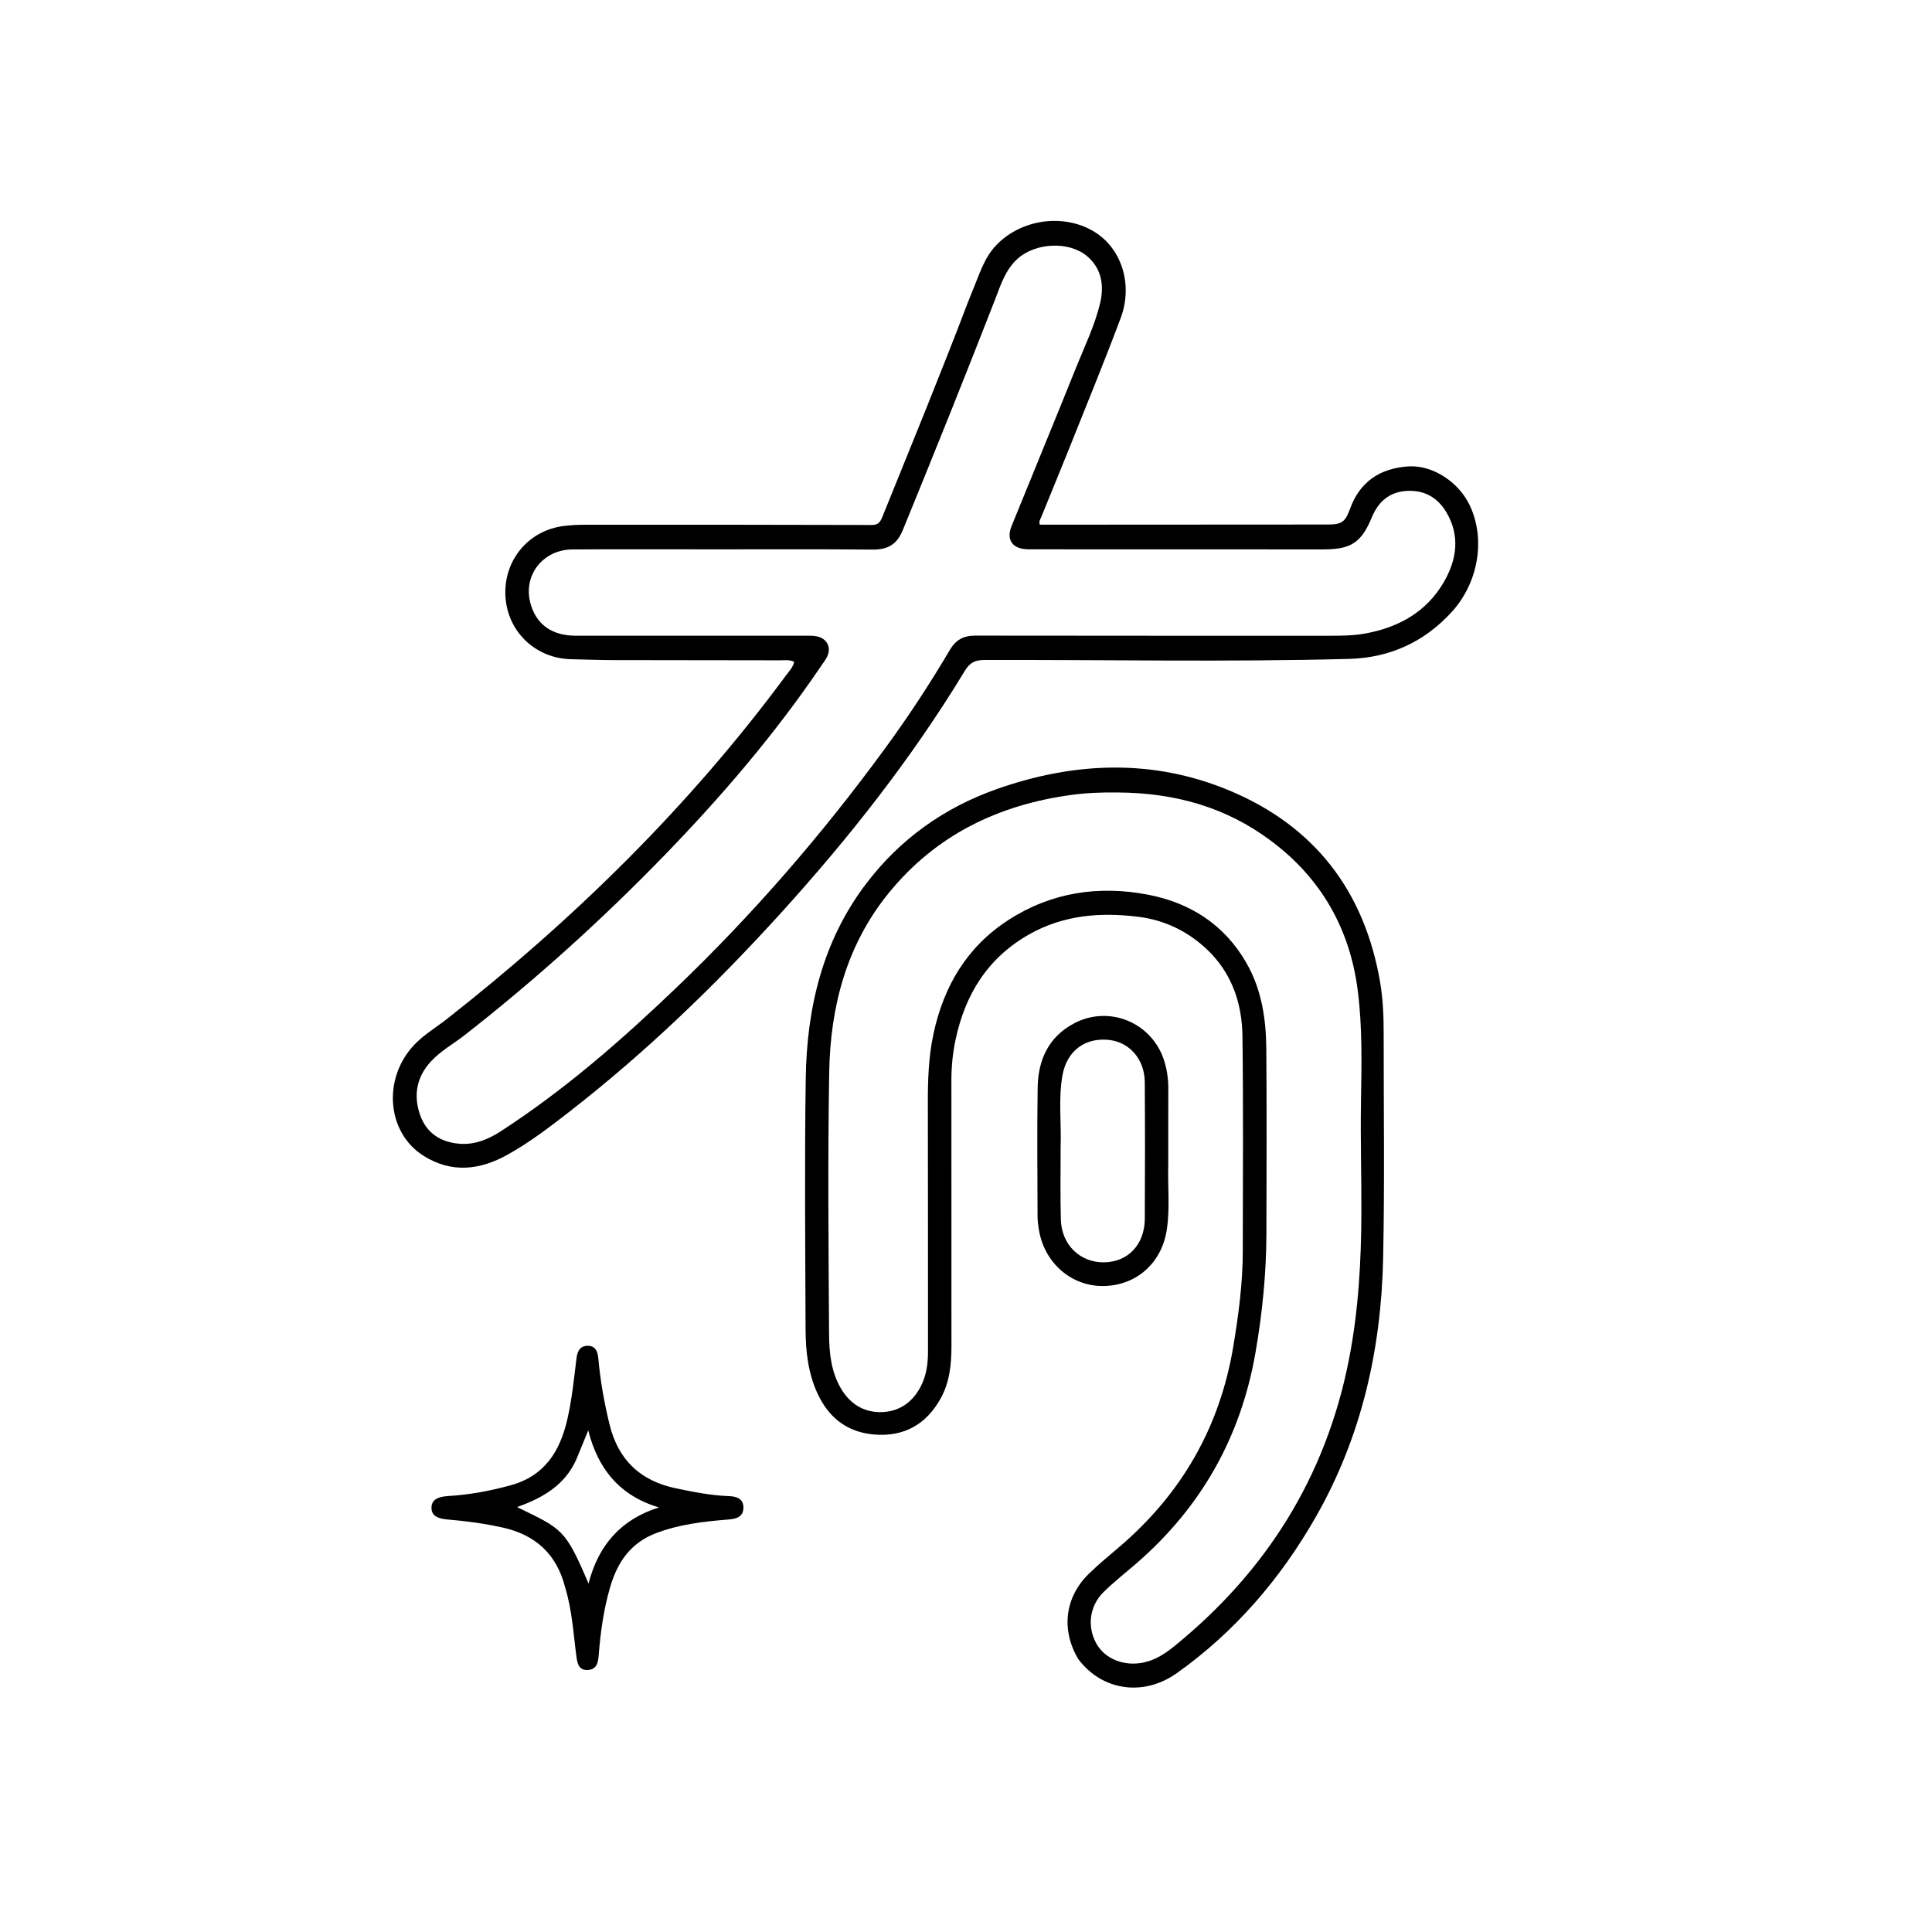
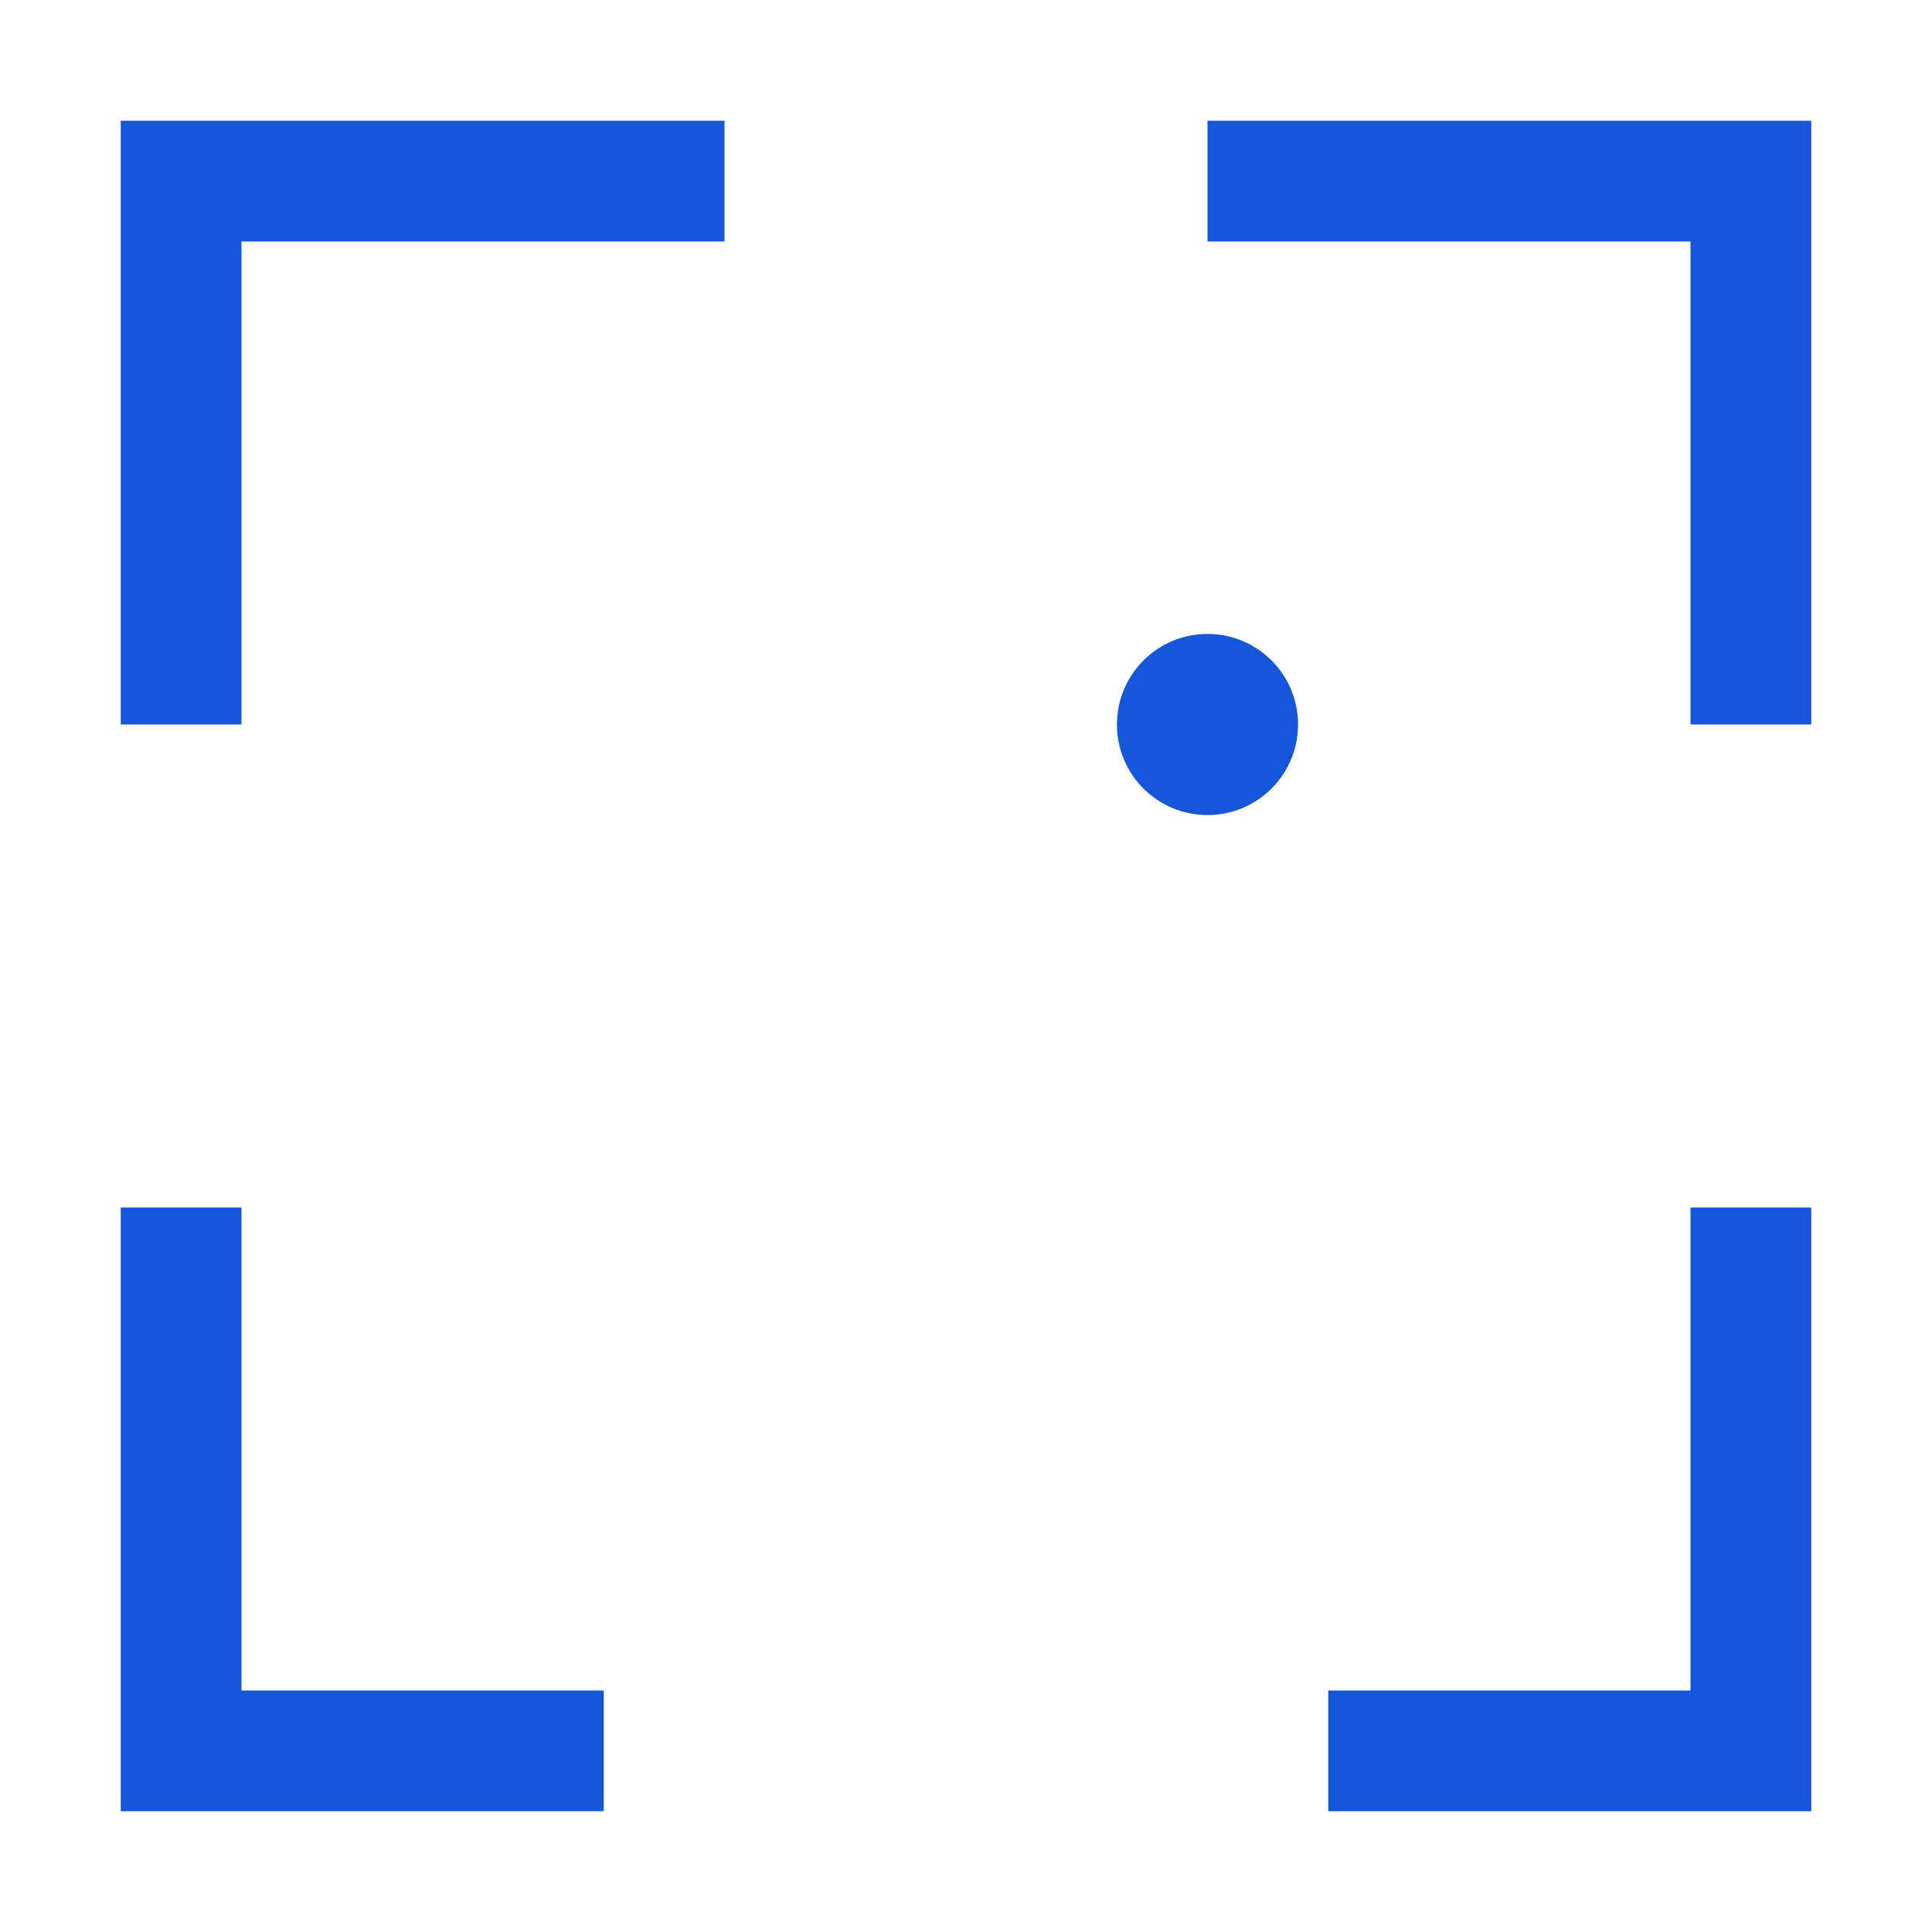
- <svg xmlns="http://www.w3.org/2000/svg" viewBox="0 0 1024 1024" role="img" aria-label="有何不可設計｜有字標誌">
-   <path fill="#000000" opacity="1" stroke="none" d=" M515.046,155.118   C518.924,146.089 521.328,136.819 528.26,129.707   C541.327,116.301 563.253,113.047 579.407,122.47   C594.244,131.125 600.763,150.474 593.961,168.633   C585.258,191.864 575.814,214.819 566.613,237.863   C561.796,249.925 556.806,261.918 551.925,273.955   C551.442,275.145 550.541,276.271 551.11,278.094   C553.148,278.094 555.281,278.095 557.415,278.094   C606.073,278.072 654.731,278.063 703.39,278.013   C711.18,278.006 712.933,276.857 715.595,269.549   C720.841,255.145 731.604,248.236 746.329,247.21   C759.277,246.309 773.236,255.492 779.093,268.04   C787.476,286.001 783.534,308.888 769.452,324.343   C754.854,340.365 736.446,348.658 715.084,349.228   C650.616,350.949 586.126,349.63 521.646,349.803   C516.675,349.816 513.928,351.34 511.347,355.599   C483.179,402.067 449.709,444.531 413.207,484.68   C378.74,522.592 341.96,558.043 301.451,589.503   C291.06,597.573 280.576,605.574 269.043,611.997   C254.356,620.177 239.341,621.947 224.51,612.612   C204.904,600.27 202.668,571.555 219.601,553.736   C224.705,548.365 231.073,544.635 236.829,540.115   C304.648,486.868 365.72,426.976 417.009,357.433   C418.465,355.459 420.274,353.659 420.945,350.792   C418.428,349.536 415.744,349.991 413.193,349.985   C383.531,349.916 353.869,349.94 324.208,349.865   C317.048,349.847 309.89,349.536 302.73,349.393   C283.706,349.014 268.754,334.58 267.874,315.72   C266.986,296.702 280.307,280.917 299.196,278.734   C302.828,278.315 306.505,278.125 310.162,278.124   C360.819,278.105 411.477,278.095 462.134,278.25   C465.677,278.261 466.665,276.442 467.722,273.825   C483.002,235.99 498.547,198.261 513.059,160.12   C513.651,158.563 514.288,157.024 515.046,155.118  M469.118,396.642   C481.439,379.827 492.861,362.412 503.448,344.465   C506.603,339.116 510.718,336.875 516.891,336.886   C579.557,336.994 642.224,336.935 704.89,336.961   C711.231,336.963 717.561,336.884 723.81,335.734   C741.541,332.47 756.27,324.171 765.392,308.301   C772.082,296.66 773.967,284.054 766.707,271.668   C761.914,263.49 754.487,259.458 744.963,260.24   C736.109,260.968 730.421,266.137 727.095,274.2   C721.606,287.508 716.062,291.192 701.576,291.194   C670.243,291.198 638.909,291.174 607.576,291.165   C586.743,291.159 565.909,291.21 545.076,291.133   C536.706,291.103 533.155,286.239 536.152,278.843   C547.474,250.902 559.021,223.052 570.243,195.072   C574.763,183.799 580.156,172.789 583.02,160.952   C585.281,151.605 584.091,142.489 576.202,135.796   C566.661,127.701 548.981,128.628 539.555,136.949   C532.796,142.916 530.385,151.114 527.323,158.973   C511.419,199.79 495.098,240.436 478.495,280.974   C475.309,288.753 470.381,291.363 462.406,291.289   C434.908,291.034 407.407,291.173 379.907,291.169   C354.407,291.165 328.906,291.061 303.407,291.21   C287.912,291.301 277.371,304.664 281.001,319.194   C283.853,330.614 292.213,336.917 304.957,336.931   C345.457,336.976 385.957,336.931 426.457,336.94   C428.617,336.94 430.835,336.845 432.927,337.275   C438.668,338.455 440.938,343.661 438.047,348.73   C437.224,350.174 436.21,351.509 435.275,352.888   C410.526,389.433 381.874,422.78 351.175,454.359   C318.391,488.082 283.504,519.521 246.438,548.521   C240.409,553.239 233.552,556.955 228.339,562.647   C220.797,570.881 219.002,580.585 222.673,590.999   C226.087,600.681 233.677,605.445 243.611,606.215   C251.528,606.828 258.685,603.956 265.236,599.717   C299.106,577.802 329.339,551.392 358.377,523.589   C398.916,484.775 435.581,442.533 469.118,396.642  z" />
-   <path fill="#000000" opacity="1" stroke="none" d=" M571.512,879.365   C562.319,863.932 564.369,846.659 576.982,834.26   C582.2,829.13 587.903,824.486 593.472,819.723   C626.276,791.669 646.501,756.502 653.635,713.847   C656.439,697.084 658.675,680.269 658.7,663.247   C658.755,625.253 659.01,587.254 658.529,549.266   C658.305,531.588 652.794,515.422 639.434,502.938   C629.294,493.462 617.174,487.655 603.41,485.926   C583.353,483.407 563.807,484.95 545.72,495.108   C523.577,507.544 511.486,527.048 506.394,551.393   C504.926,558.413 504.251,565.519 504.259,572.714   C504.307,619.708 504.282,666.701 504.284,713.695   C504.285,723.291 503.292,732.747 498.533,741.274   C490.905,754.939 479.22,761.605 463.449,760.332   C448.936,759.161 439.089,751.286 433.166,738.296   C428.3,727.623 427.017,716.152 426.974,704.632   C426.808,660.305 426.411,615.97 427.062,571.653   C427.611,534.308 435.913,498.92 459.022,468.442   C477.033,444.686 500.516,427.996 528.489,418.16   C569.472,403.75 611.023,402.081 651.535,418.962   C696.605,437.743 723.201,472.154 731.483,520.552   C733.042,529.662 733.381,538.752 733.375,547.913   C733.348,587.574 733.922,627.248 733.092,666.892   C732.076,715.374 721.577,761.746 697.292,804.203   C678.631,836.829 654.534,864.913 623.74,886.795   C606.024,899.385 584.146,896.148 571.512,879.365  M592.493,420.025   C584.324,419.907 576.184,420.2 568.071,421.295   C529.224,426.537 496.07,442.538 471.033,473.332   C448.596,500.929 440.102,533.623 439.498,568.292   C438.695,614.443 439.148,660.618 439.421,706.781   C439.481,716.895 440.434,727.14 445.898,736.224   C450.669,744.157 457.856,748.598 466.926,748.456   C476.423,748.307 483.598,743.41 488.051,734.778   C491.044,728.976 491.863,722.822 491.856,716.395   C491.805,672.564 491.903,628.733 491.783,584.902   C491.749,572.549 492.141,560.289 494.721,548.153   C500.116,522.774 512.445,501.865 534.517,487.604   C557.184,472.959 582.267,469.194 608.382,474.186   C630.774,478.466 648.87,489.994 660.552,510.257   C668.711,524.409 671.042,540.022 671.166,555.964   C671.419,588.627 671.32,621.294 671.221,653.958   C671.157,675.141 669.051,696.123 665.412,717.021   C657.616,761.803 636.588,798.936 602.289,828.648   C596.499,833.664 590.442,838.41 584.981,843.763   C577.334,851.26 576.069,862.358 581.227,871.346   C585.848,879.397 595.9,883.261 605.989,881.195   C612.448,879.871 617.662,876.384 622.589,872.378   C671.165,832.869 702.593,782.913 714.845,721.193   C720.059,694.927 721.508,668.379 721.564,641.708   C721.605,622.715 721.044,603.716 721.338,584.729   C721.647,564.731 722.181,544.699 719.62,524.859   C715.389,492.091 700.162,465.395 673.464,445.506   C649.72,427.817 622.794,420.216 592.493,420.025  z" />
-   <path fill="#000000" opacity="1" stroke="none" d=" M299.567,841.438   C295.036,823.584 283.739,813.465 266.311,809.607   C256.692,807.477 246.984,806.165 237.191,805.369   C231.362,804.895 228.663,802.974 228.7,799.065   C228.736,795.253 231.512,793.3 237.441,792.94   C248.78,792.252 259.853,790.234 270.82,787.186   C288.667,782.225 296.765,769.259 300.661,752.448   C303.147,741.722 304.216,730.79 305.555,719.904   C306.032,716.019 307.473,713.338 311.492,713.3   C315.829,713.259 316.837,716.654 317.151,720.182   C318.199,731.964 320.271,743.547 323.087,755.044   C327.7,773.875 339.454,784.924 358.311,788.853   C367.613,790.791 376.897,792.651 386.432,792.982   C390.382,793.119 394.057,794.316 394.03,799.076   C394.004,803.655 390.723,804.991 386.566,805.328   C373.29,806.405 360.108,807.829 347.481,812.698   C334.058,817.874 327.168,828.22 323.359,841.307   C319.902,853.18 318.238,865.365 317.291,877.655   C316.996,881.473 316.081,884.856 311.632,885.128   C307.02,885.41 306.067,882.076 305.552,878.242   C303.912,866.055 303.29,853.696 299.567,841.438  M305.373,773.732   C299.363,787.082 287.828,793.889 274.049,798.773   C298.065,810.486 299.563,810.26 311.93,839.327   C317.204,818.912 329.09,805.307 349.247,798.983   C328.472,792.734 316.955,778.675 311.774,758.112   C309.457,763.828 307.585,768.446 305.373,773.732  z" />
-   <path fill="#000000" opacity="1" stroke="none" d=" M619.199,617   C618.855,628.968 620.177,640.493 618.401,651.906   C615.65,669.581 602.238,681.36 584.891,681.62   C568.296,681.869 554.104,669.939 550.837,652.884   C550.308,650.12 549.936,647.278 549.927,644.47   C549.856,621.827 549.643,599.18 549.978,576.542   C550.196,561.808 555.728,549.504 569.412,542.337   C588.112,532.544 610.753,542.114 617.065,562.278   C618.564,567.066 619.25,571.998 619.229,577.041   C619.177,590.194 619.203,603.347 619.199,617  M562.15,608.5   C562.169,621.148 561.922,633.803 562.279,646.441   C562.657,659.786 572.489,669.222 585.156,669.065   C597.865,668.907 606.688,659.669 606.766,645.937   C606.903,621.807 606.923,597.675 606.75,573.545   C606.662,561.339 598.582,552.239 587.514,551.156   C575.082,549.939 565.563,556.926 563.189,569.655   C560.854,582.173 562.623,594.885 562.15,608.5  z" />
+ <svg xmlns="http://www.w3.org/2000/svg" viewBox="0 0 64 64" fill="none">
+   <path d="M6 22V6H22" stroke="#1457D9" stroke-width="4" stroke-linecap="square" />
+   <path d="M42 6H58V22" stroke="#1457D9" stroke-width="4" stroke-linecap="square" />
+   <path d="M58 42V58H46" stroke="#1457D9" stroke-width="4" stroke-linecap="square" />
+   <path d="M18 58H6V42" stroke="#1457D9" stroke-width="4" stroke-linecap="square" />
+   <circle cx="40" cy="24" r="3" fill="#1457D9" />
</svg>
